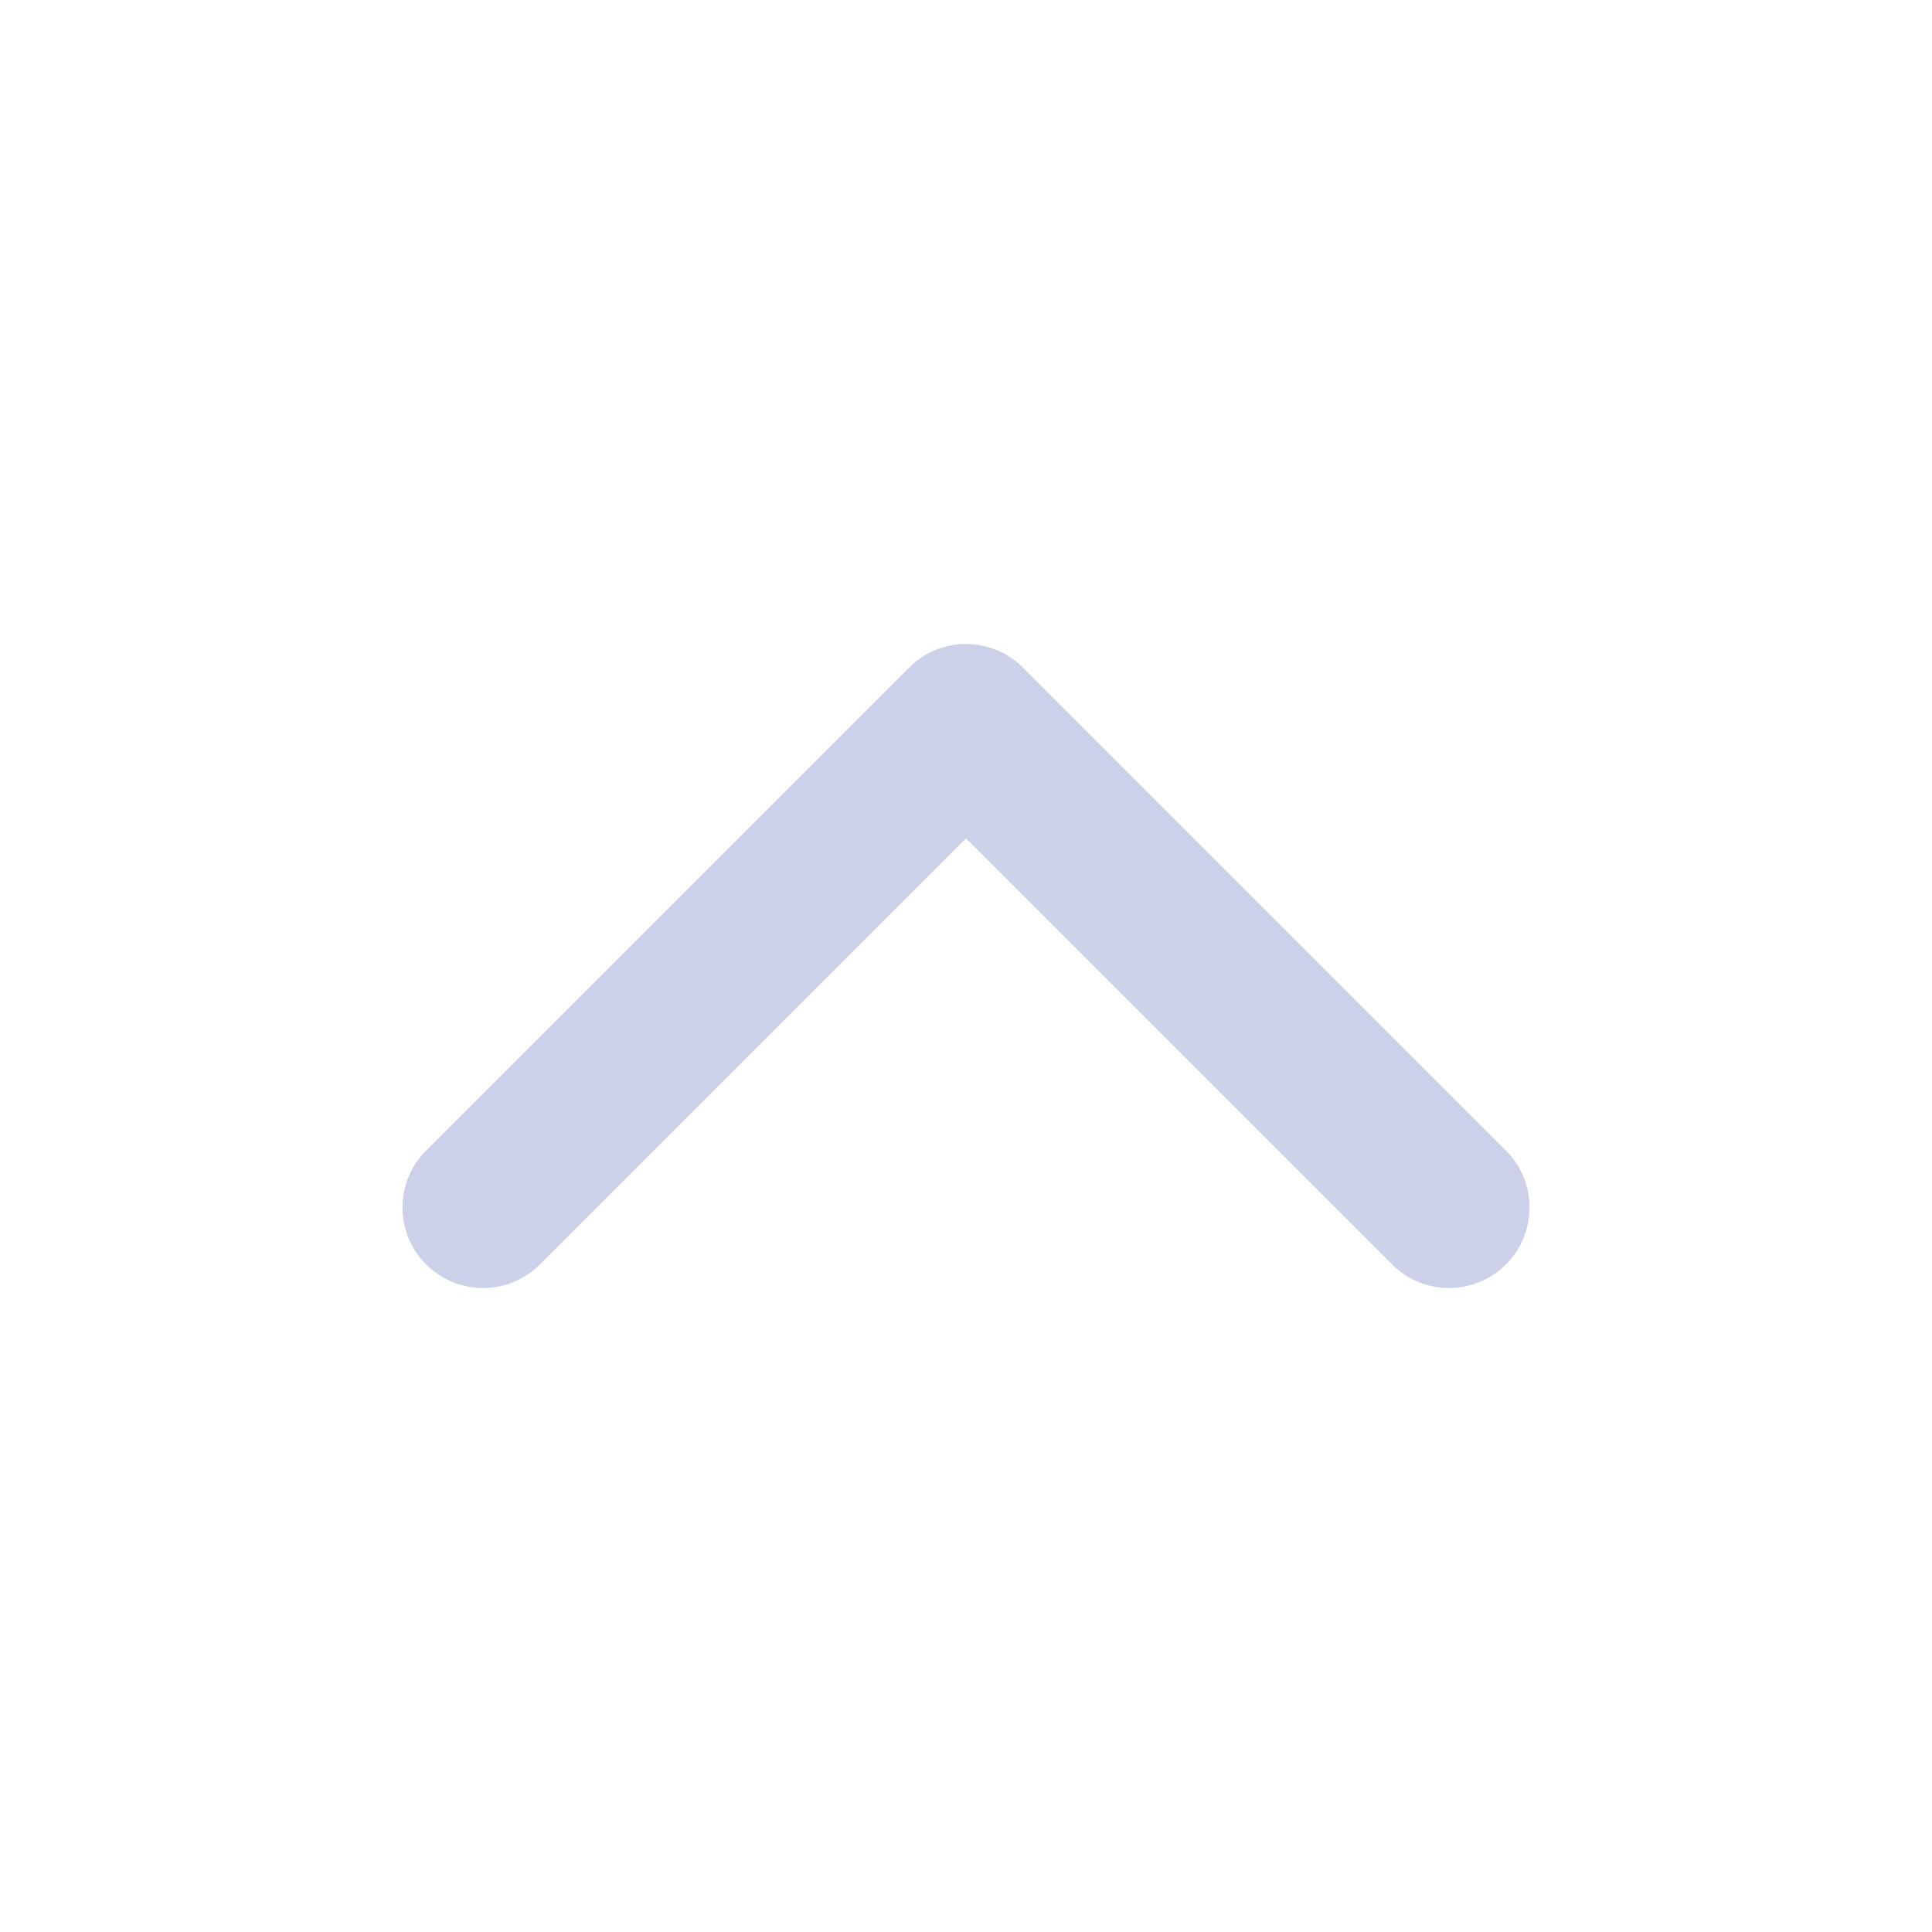
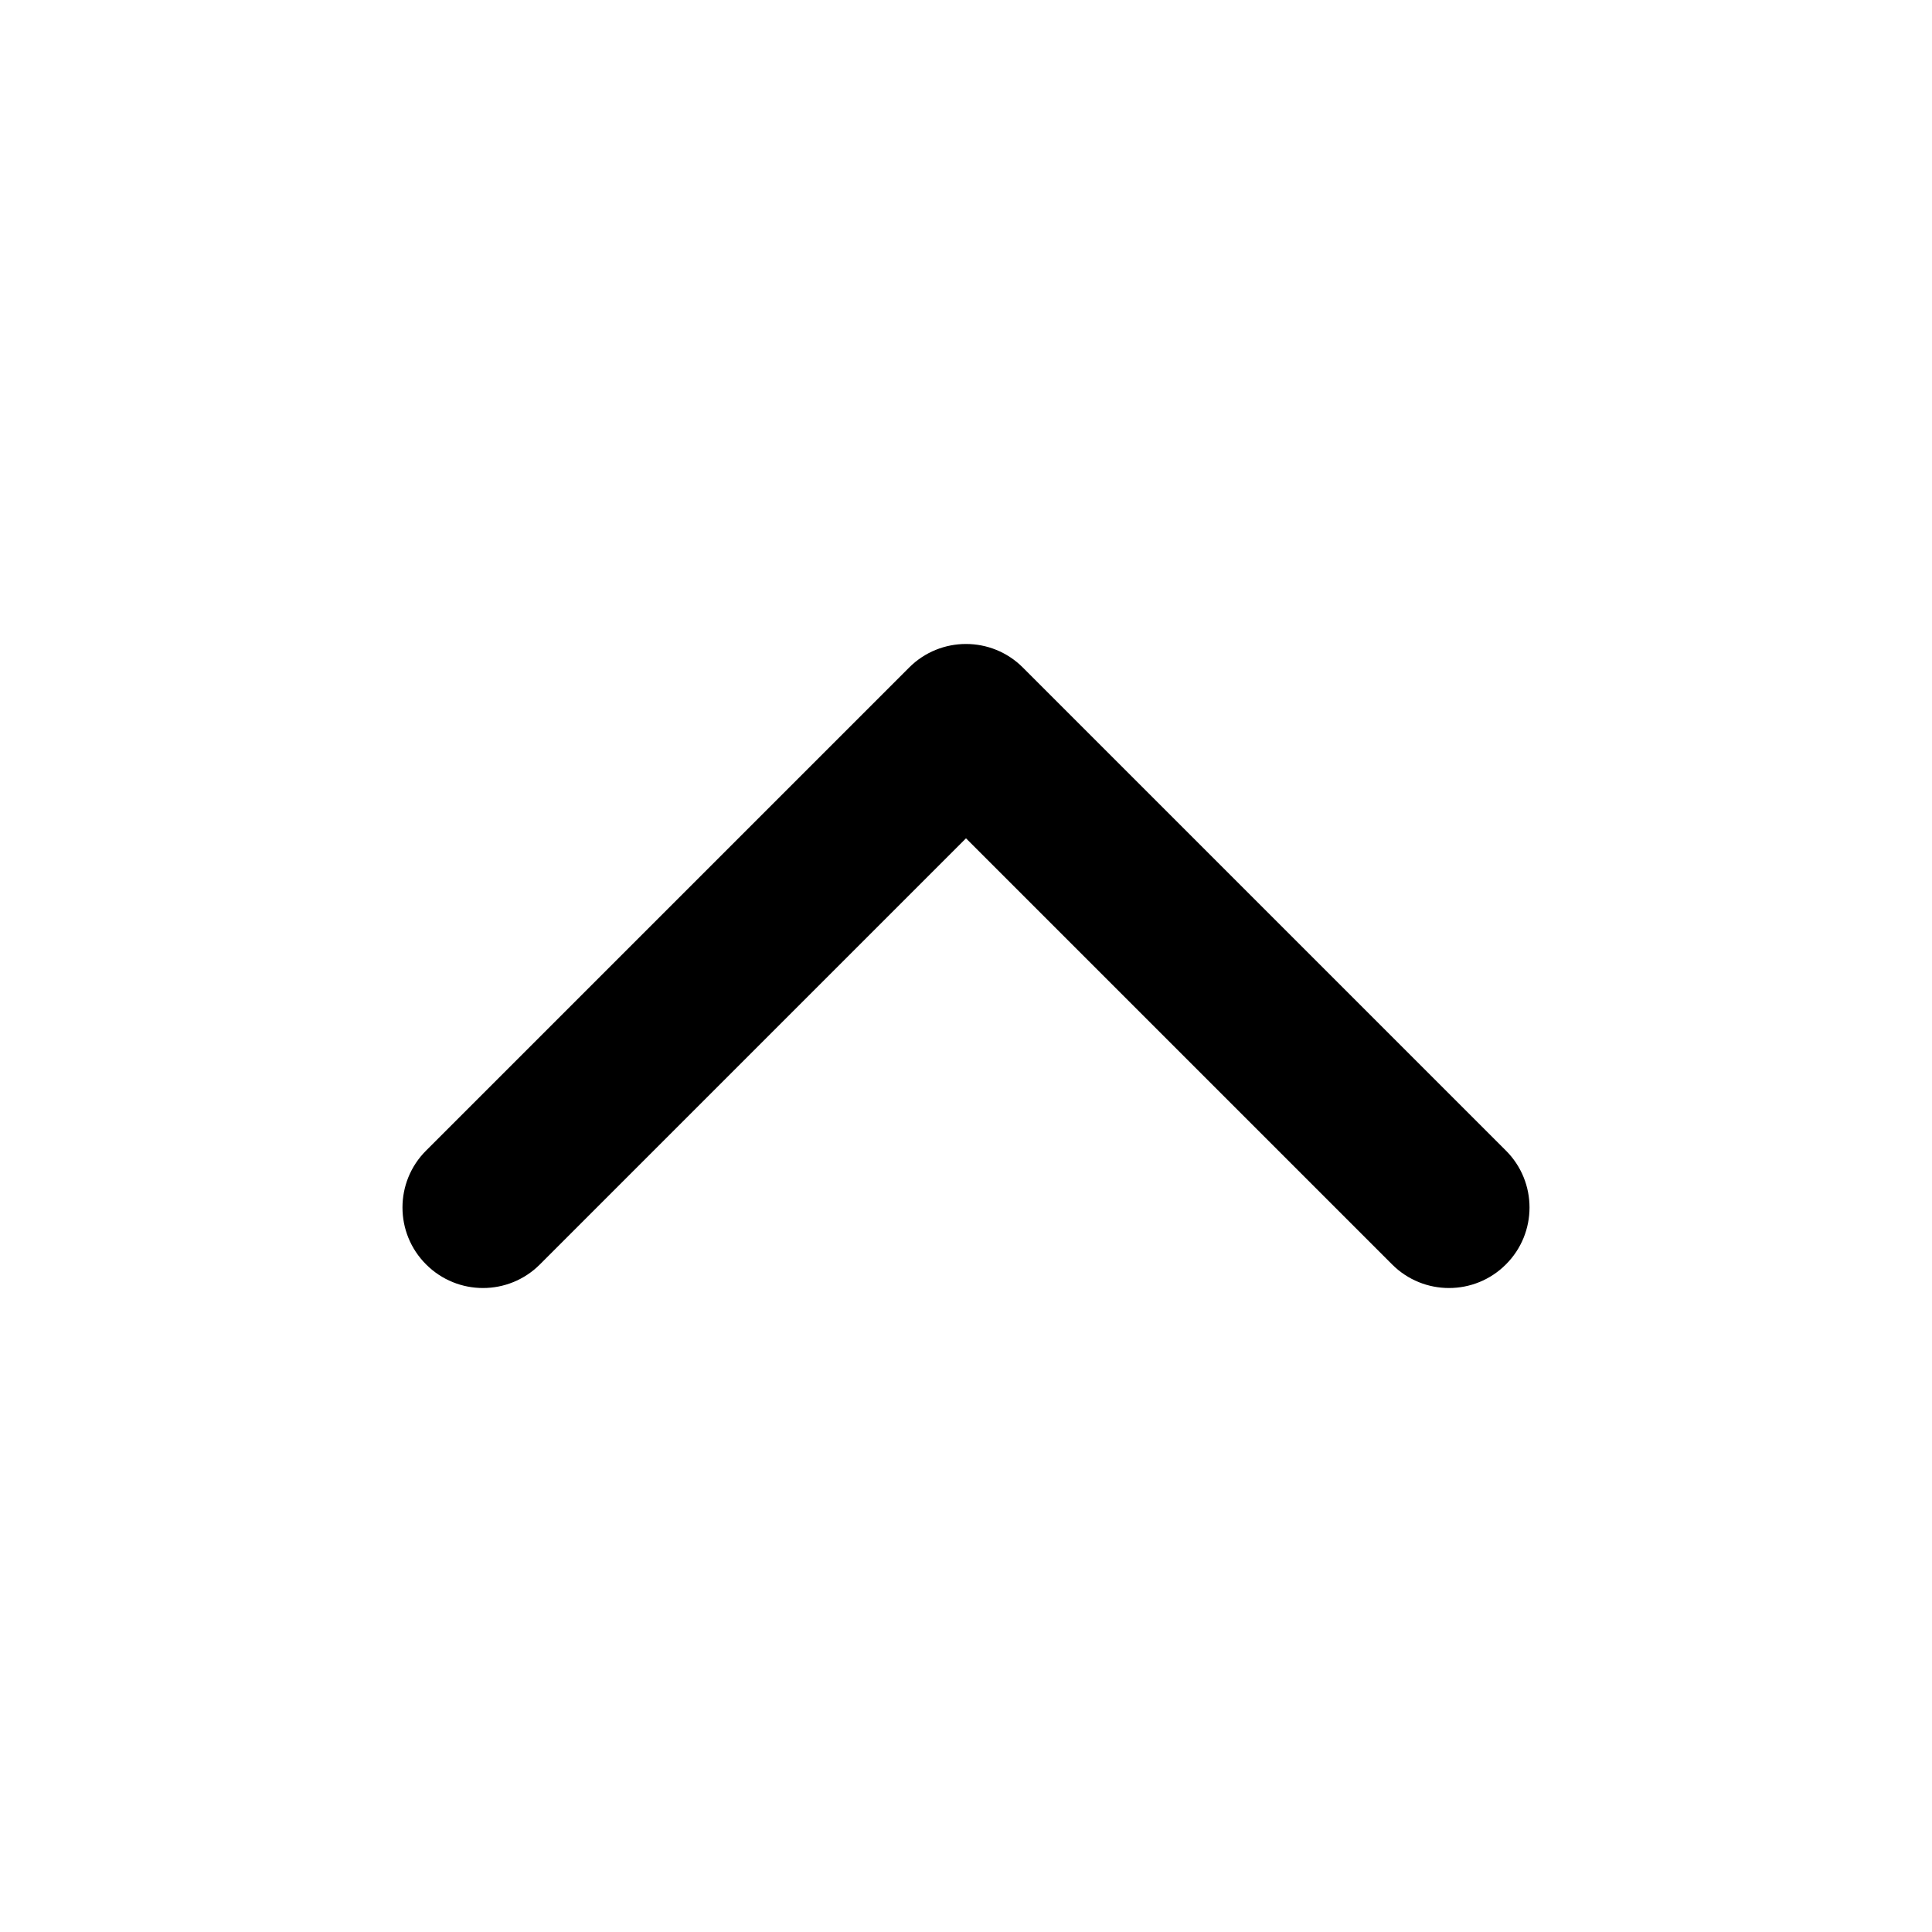
- <svg xmlns="http://www.w3.org/2000/svg" width="24" height="24" viewBox="0 0 24 24" fill="none">
-   <path d="M12.707 8.293C12.317 7.902 11.683 7.902 11.293 8.293L5.293 14.293C4.902 14.683 4.902 15.317 5.293 15.707C5.683 16.098 6.317 16.098 6.707 15.707L12 10.414L17.293 15.707C17.683 16.098 18.317 16.098 18.707 15.707C19.098 15.317 19.098 14.683 18.707 14.293L12.707 8.293Z" fill="#CCD1E9" />
+ <svg xmlns="http://www.w3.org/2000/svg" width="auto" height="auto" viewBox="0 0 24 24" fill="none">
+   <path d="M12.707 8.293C12.317 7.902 11.683 7.902 11.293 8.293L5.293 14.293C4.902 14.683 4.902 15.317 5.293 15.707C5.683 16.098 6.317 16.098 6.707 15.707L12 10.414L17.293 15.707C17.683 16.098 18.317 16.098 18.707 15.707C19.098 15.317 19.098 14.683 18.707 14.293L12.707 8.293Z" fill="currentColor" />
</svg>
